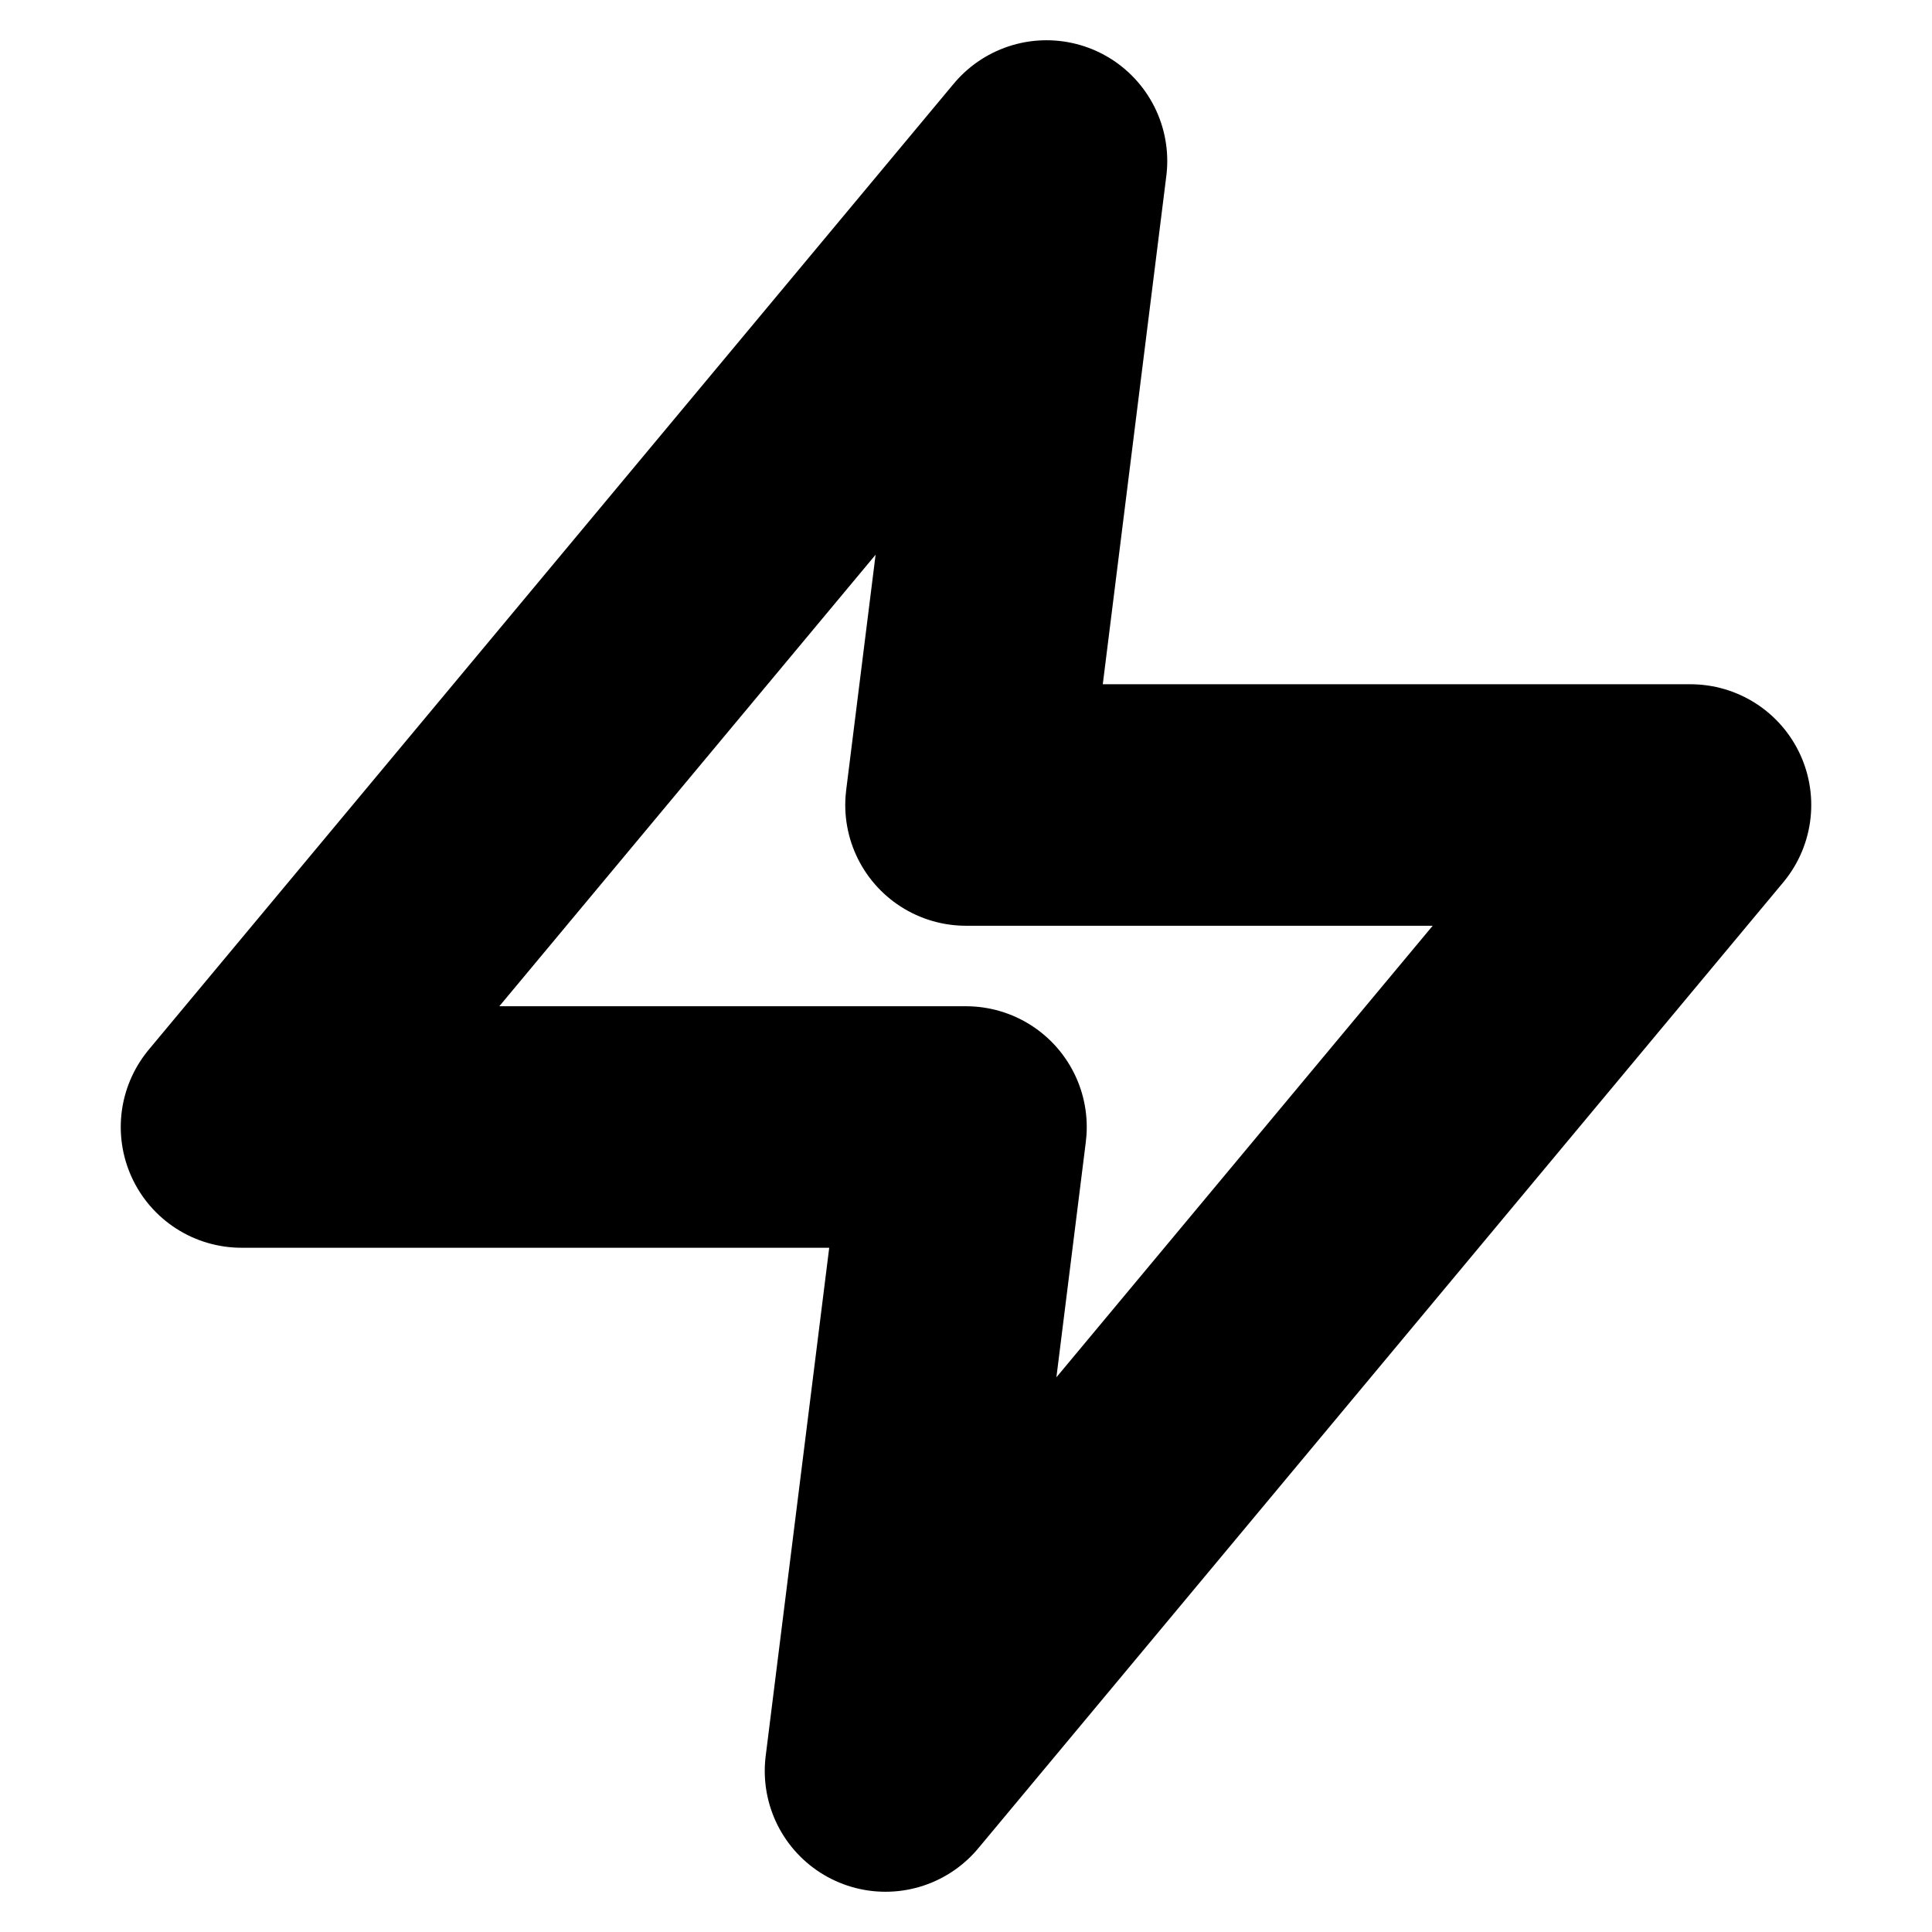
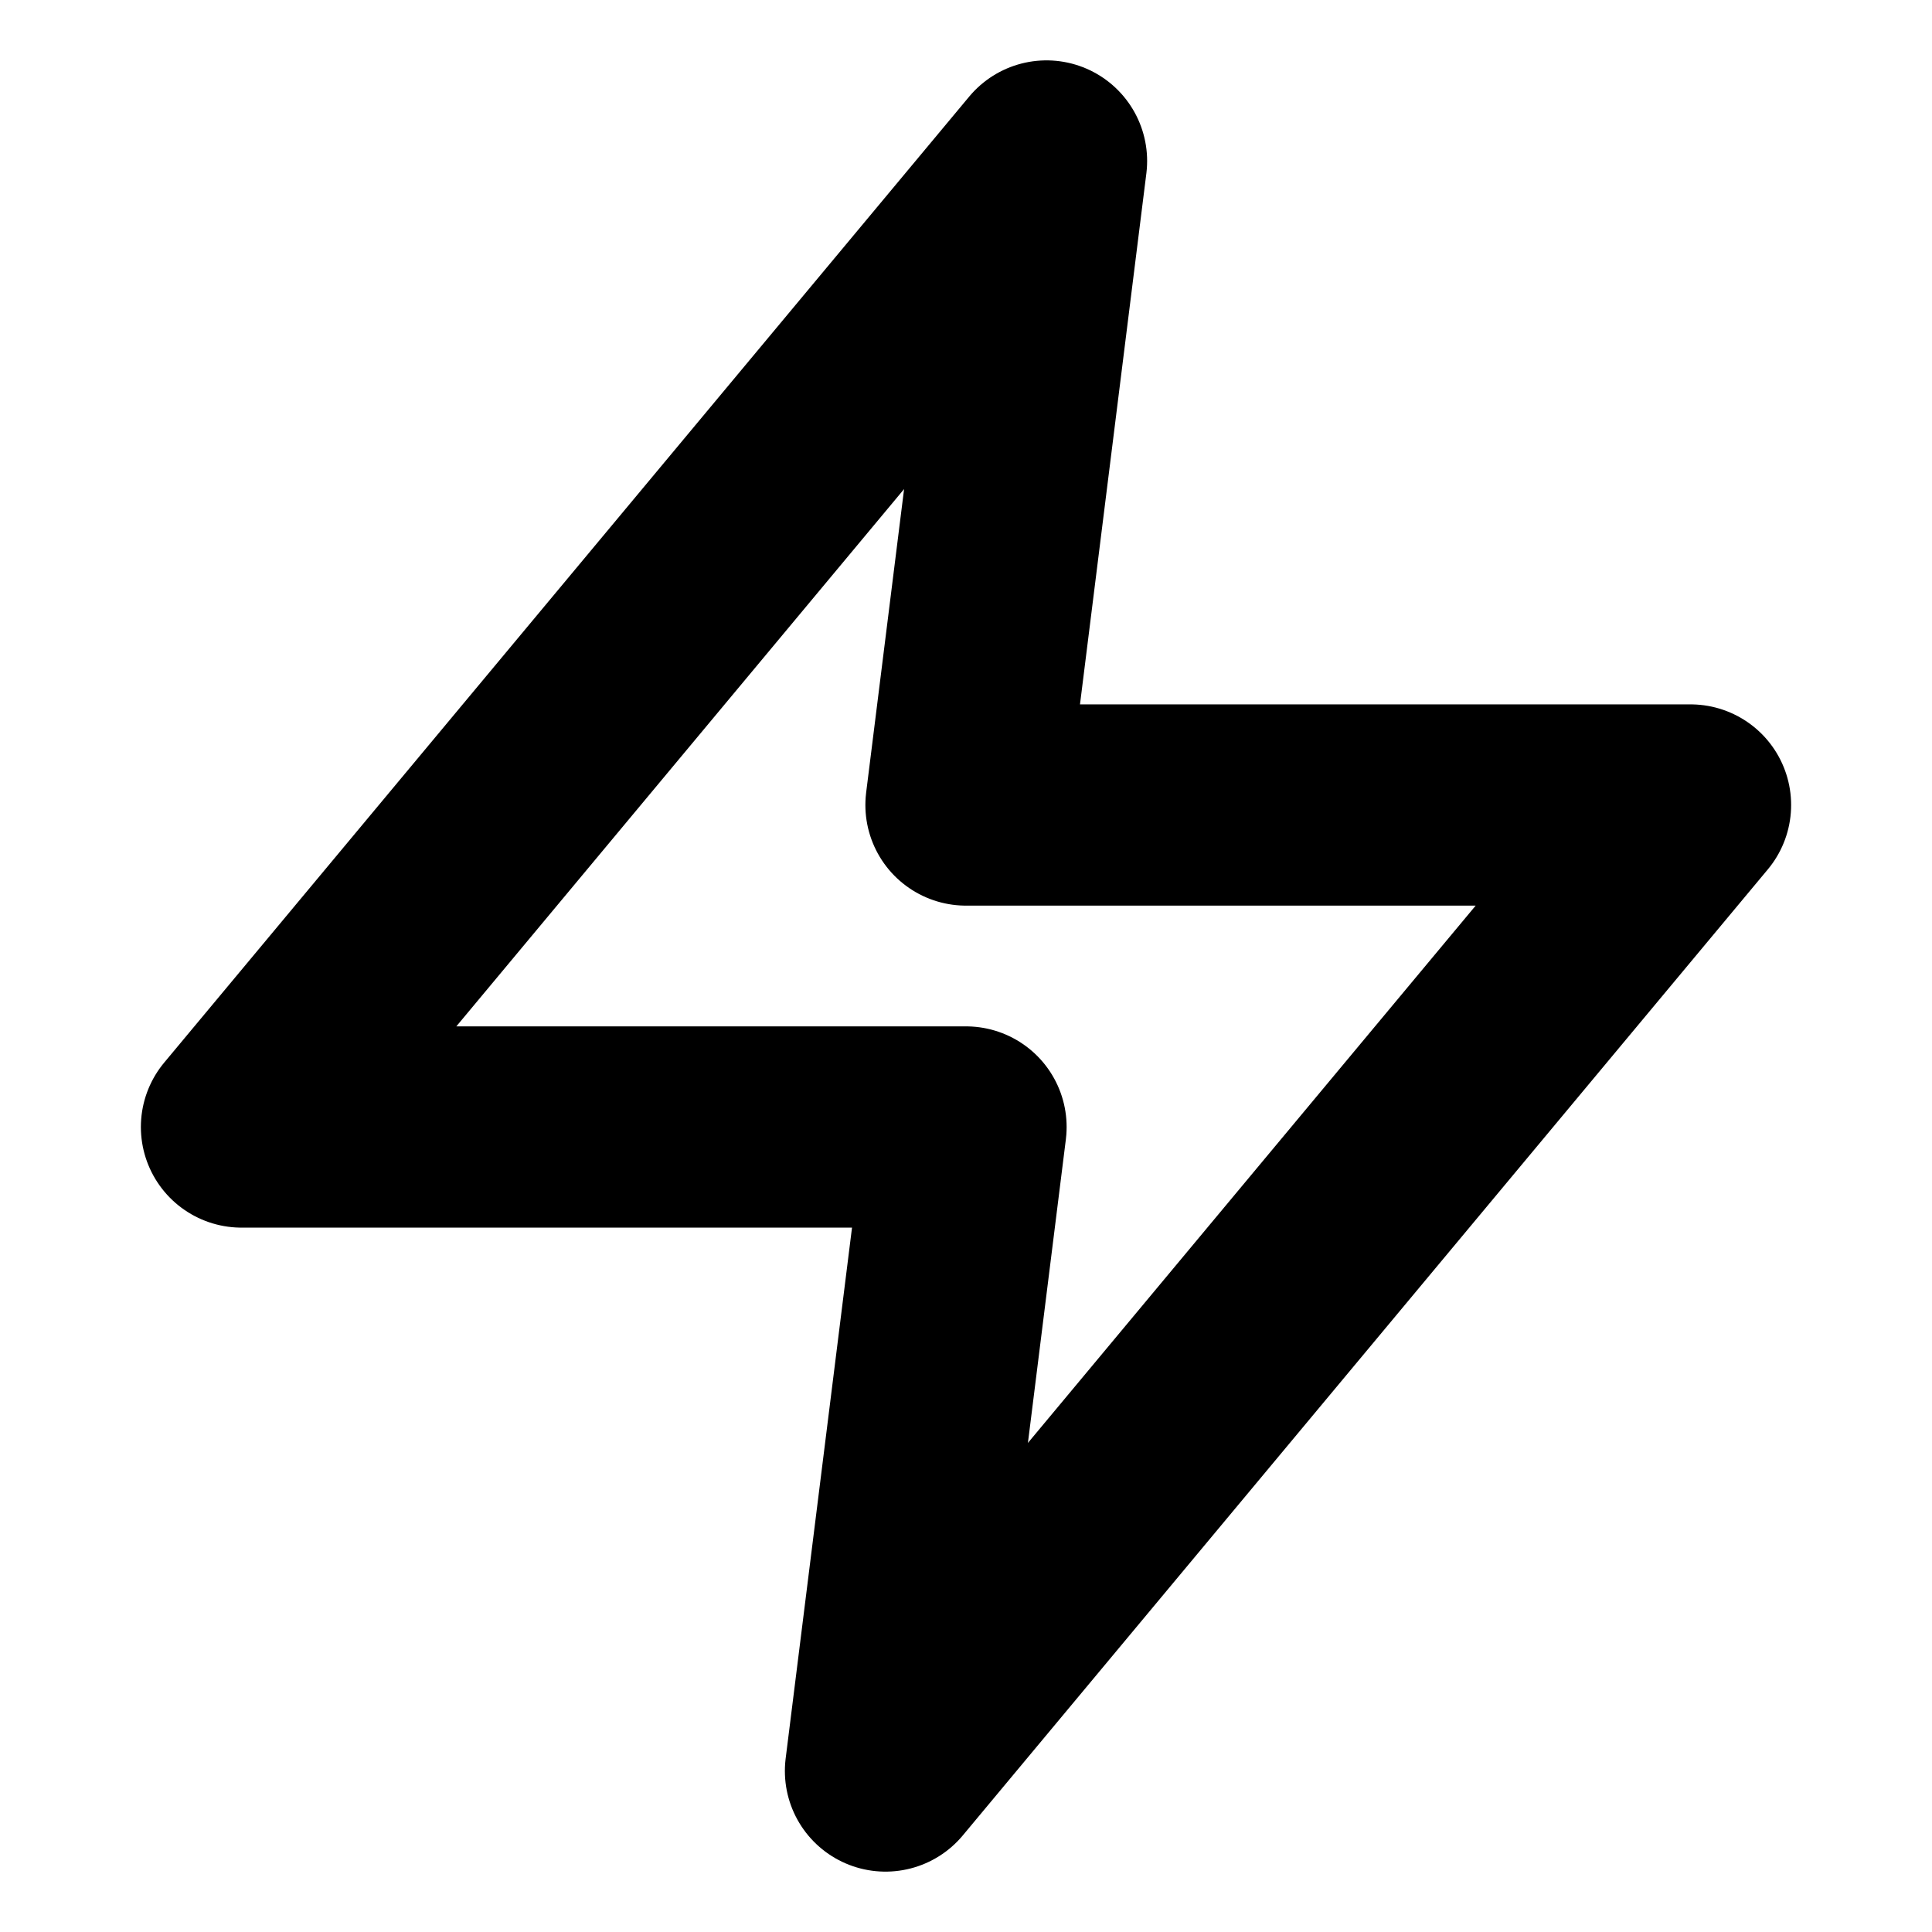
- <svg xmlns="http://www.w3.org/2000/svg" width="24" height="24" viewBox="0 0 24 24" fill="none" stroke="currentColor" stroke-width="3" stroke-linecap="round" stroke-linejoin="round">
+ <svg xmlns="http://www.w3.org/2000/svg" width="24" height="24" viewBox="0 0 24 24" fill="none" stroke="currentColor" stroke-width="2.5" stroke-linecap="round" stroke-linejoin="round">
  <polygon points="13 2 3 14 12 14 11 22 21 10 12 10 13 2" />
</svg>
